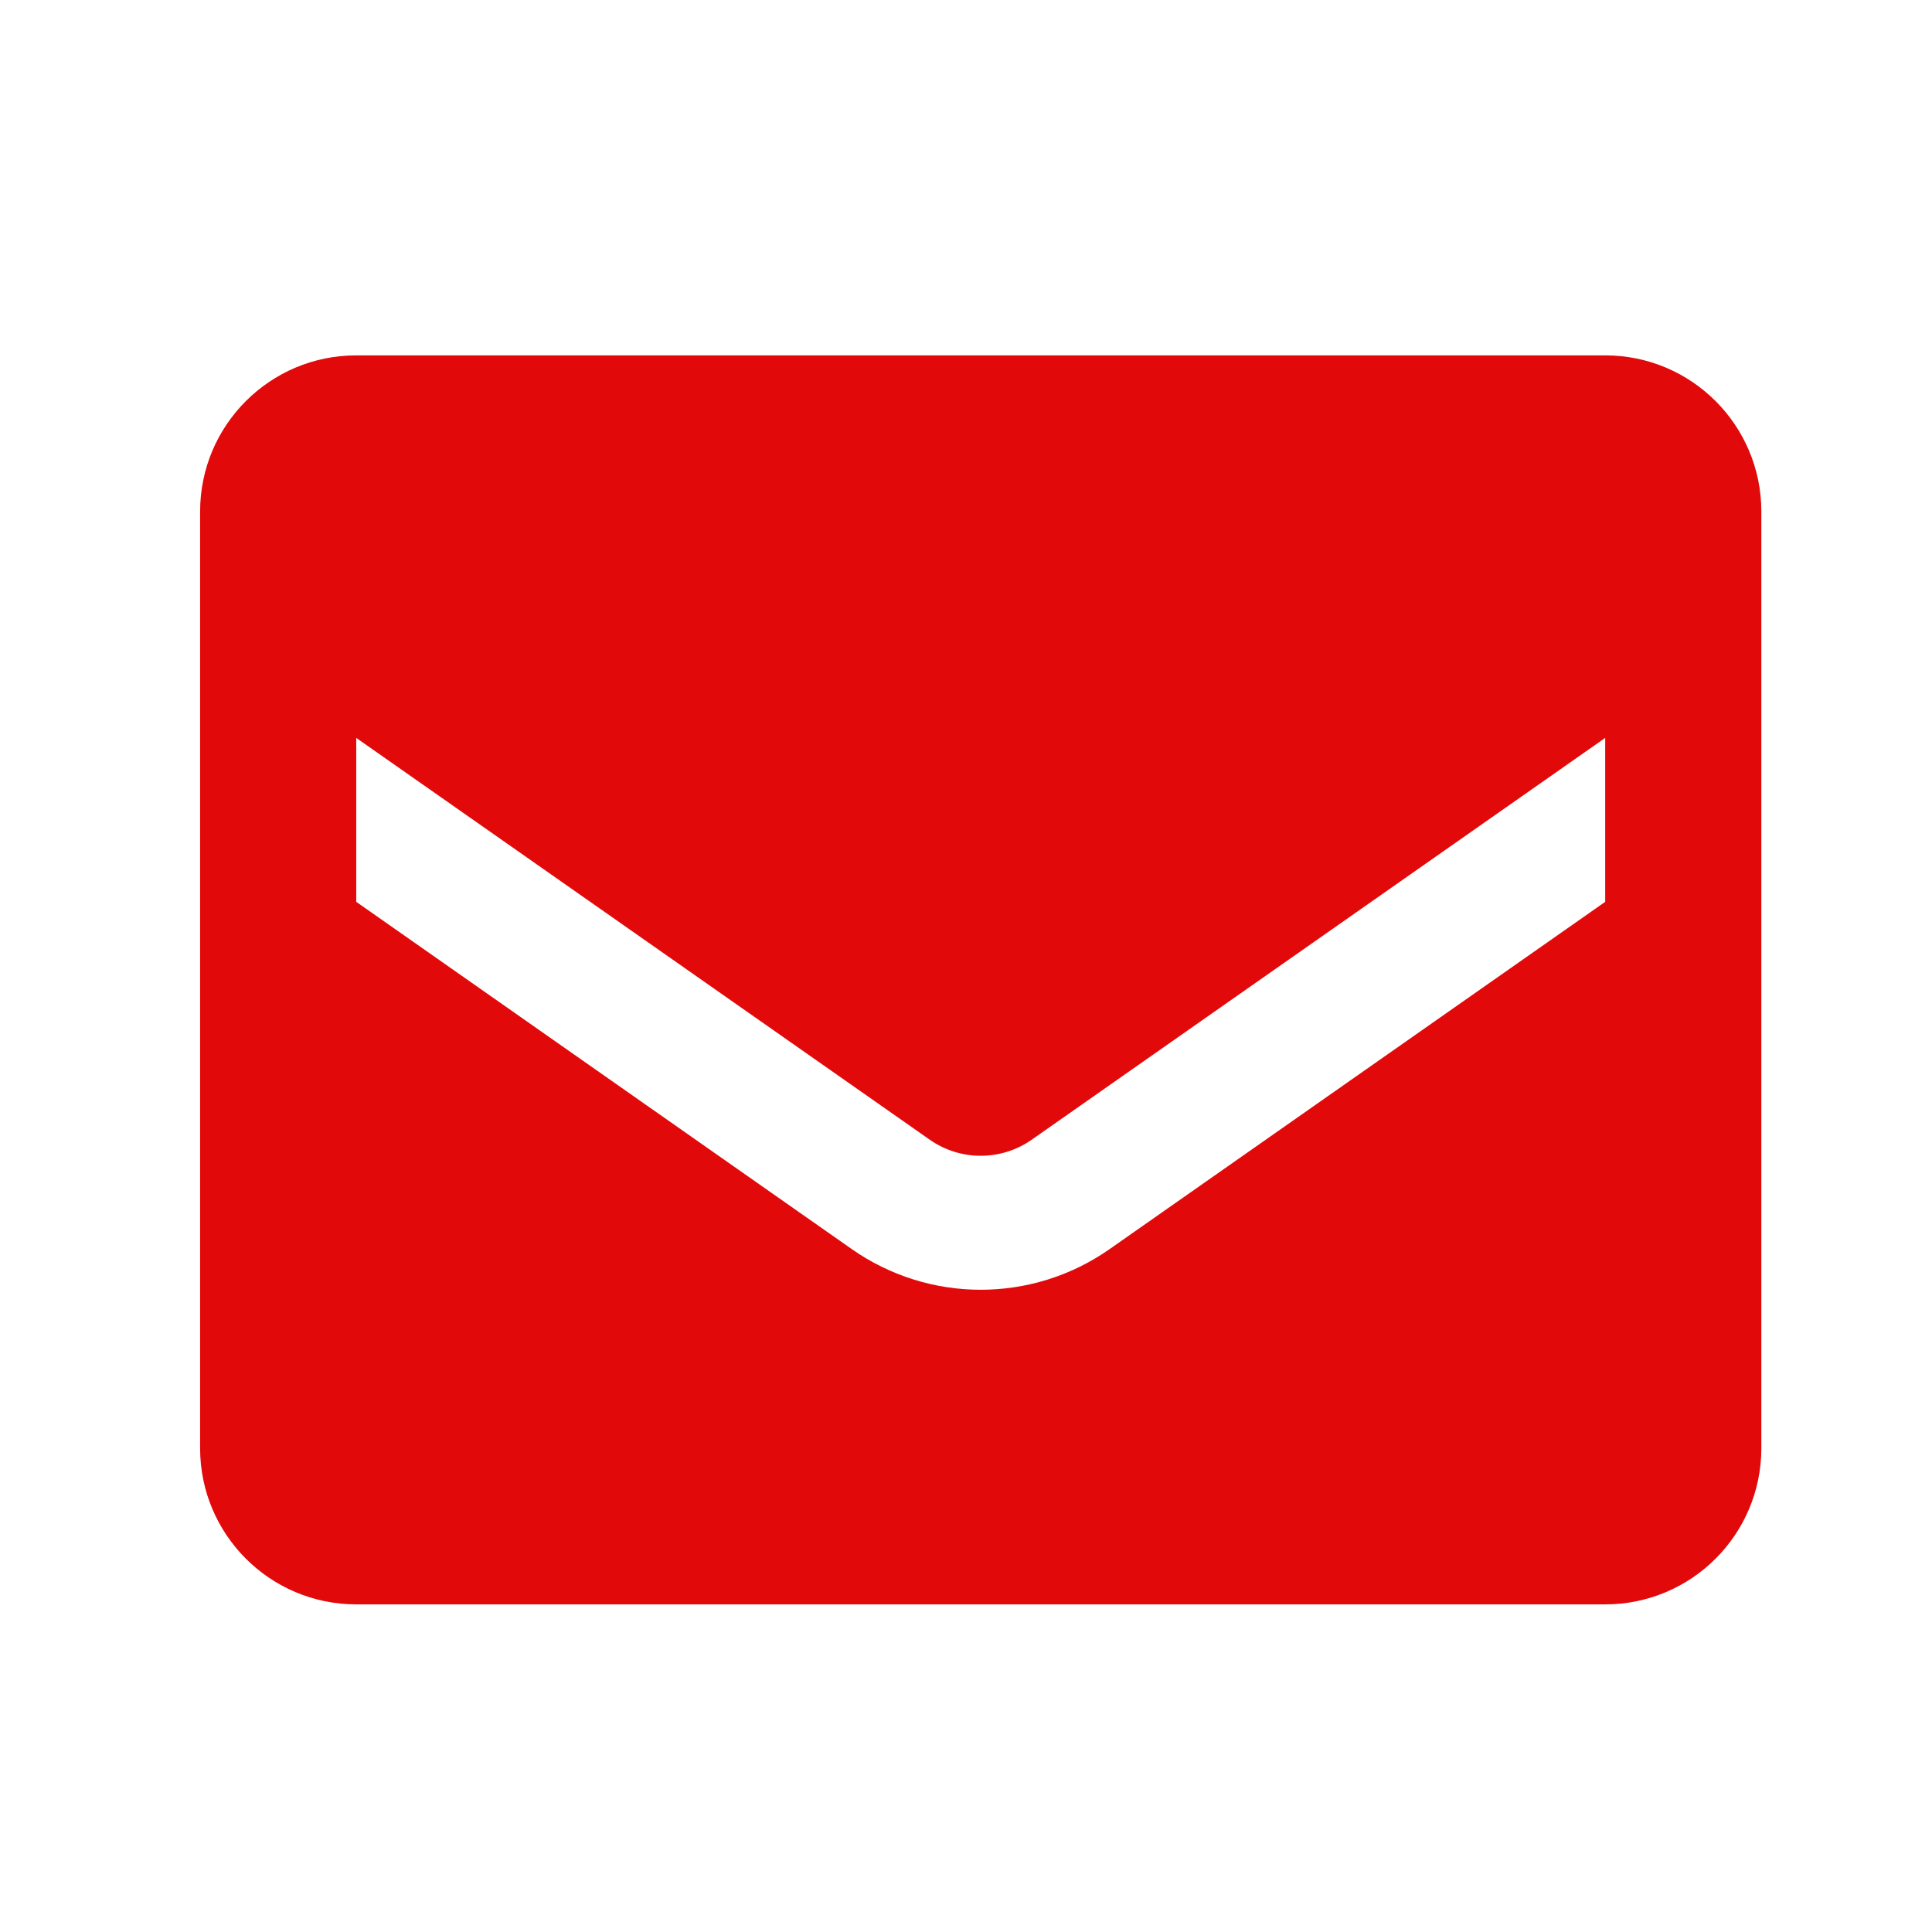
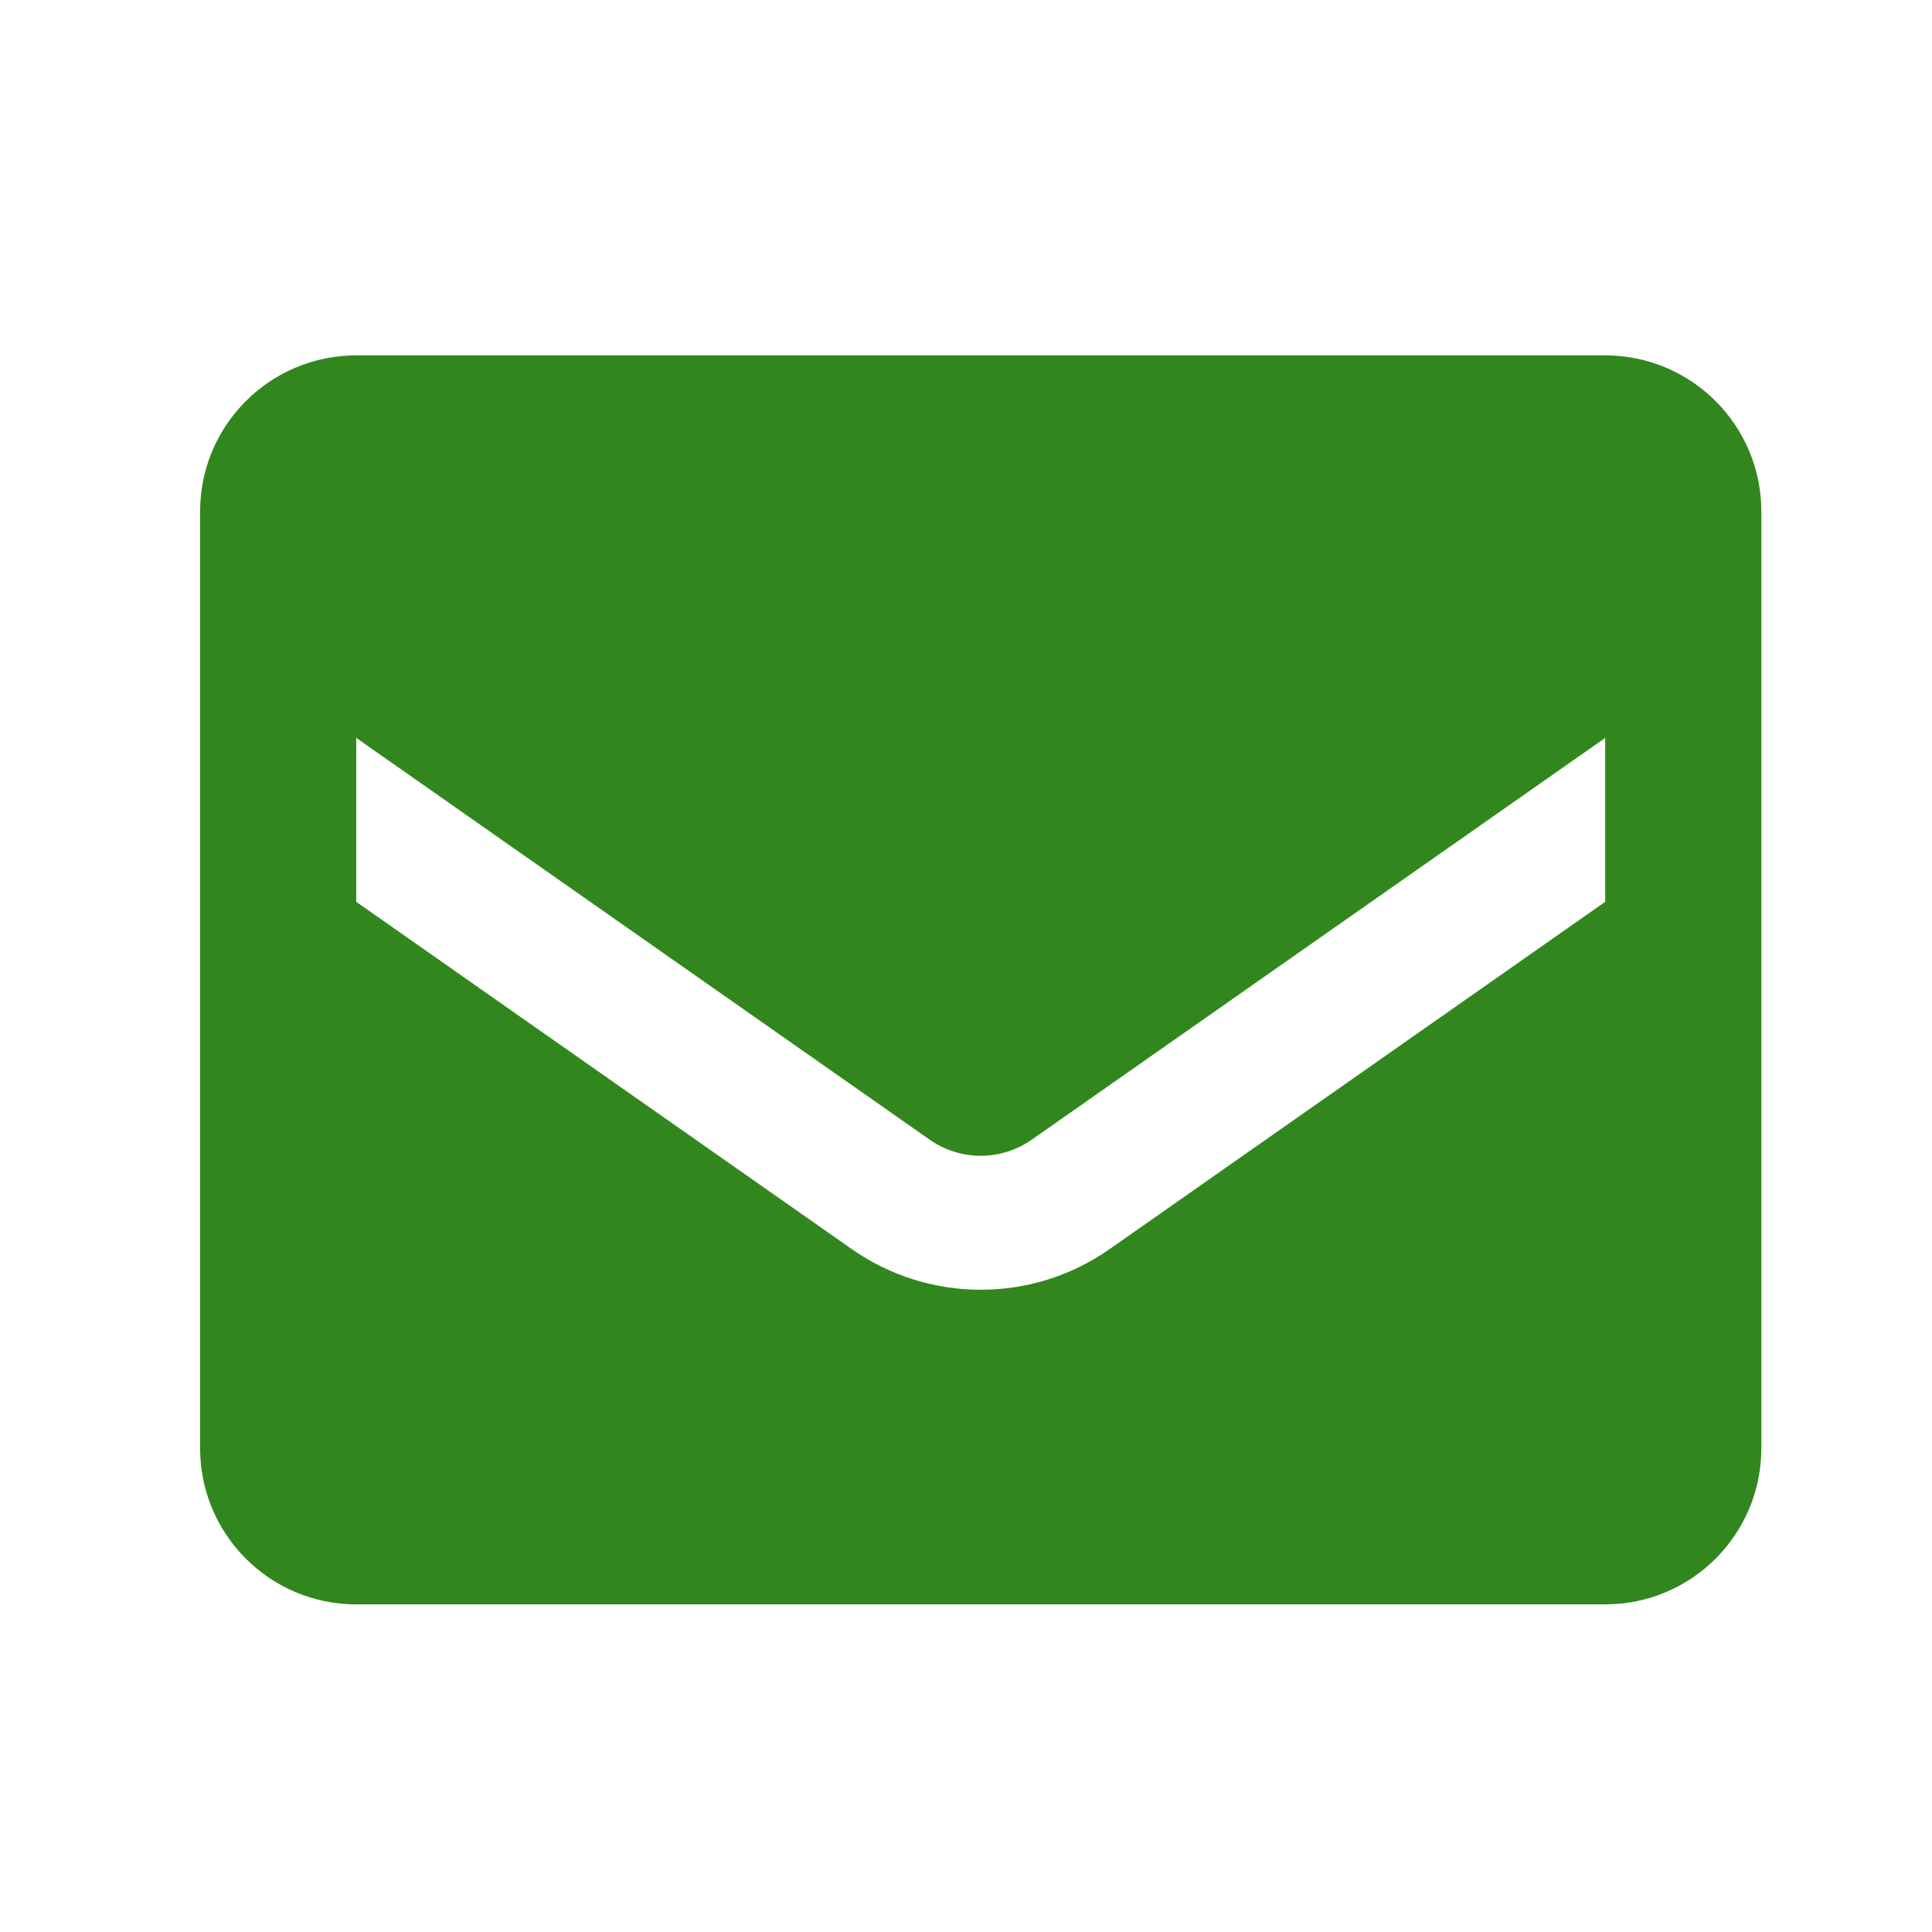
<svg xmlns="http://www.w3.org/2000/svg" width="33" height="33" viewBox="0 0 33 33" fill="none">
  <g id="Icon / Email">
-     <path id="Vector" fill-rule="evenodd" clip-rule="evenodd" d="M6.085 6.07H27.418C28.891 6.07 30.085 7.264 30.085 8.737V24.737C30.085 26.21 28.891 27.404 27.418 27.404H6.085C4.612 27.404 3.418 26.21 3.418 24.737V8.737C3.418 7.264 4.612 6.07 6.085 6.07ZM18.951 21.337L27.418 15.404V12.604L17.618 19.47C17.097 19.832 16.406 19.832 15.885 19.47L6.085 12.604V15.404L14.551 21.337C15.873 22.261 17.63 22.261 18.951 21.337Z" fill="#E2090B" />
+     <path id="Vector" fill-rule="evenodd" clip-rule="evenodd" d="M6.085 6.07H27.418C28.891 6.07 30.085 7.264 30.085 8.737V24.737C30.085 26.21 28.891 27.404 27.418 27.404H6.085C4.612 27.404 3.418 26.21 3.418 24.737V8.737C3.418 7.264 4.612 6.07 6.085 6.07ZM18.951 21.337L27.418 15.404V12.604L17.618 19.47C17.097 19.832 16.406 19.832 15.885 19.47L6.085 12.604V15.404L14.551 21.337C15.873 22.261 17.63 22.261 18.951 21.337Z" fill="#31871D" />
  </g>
</svg>
